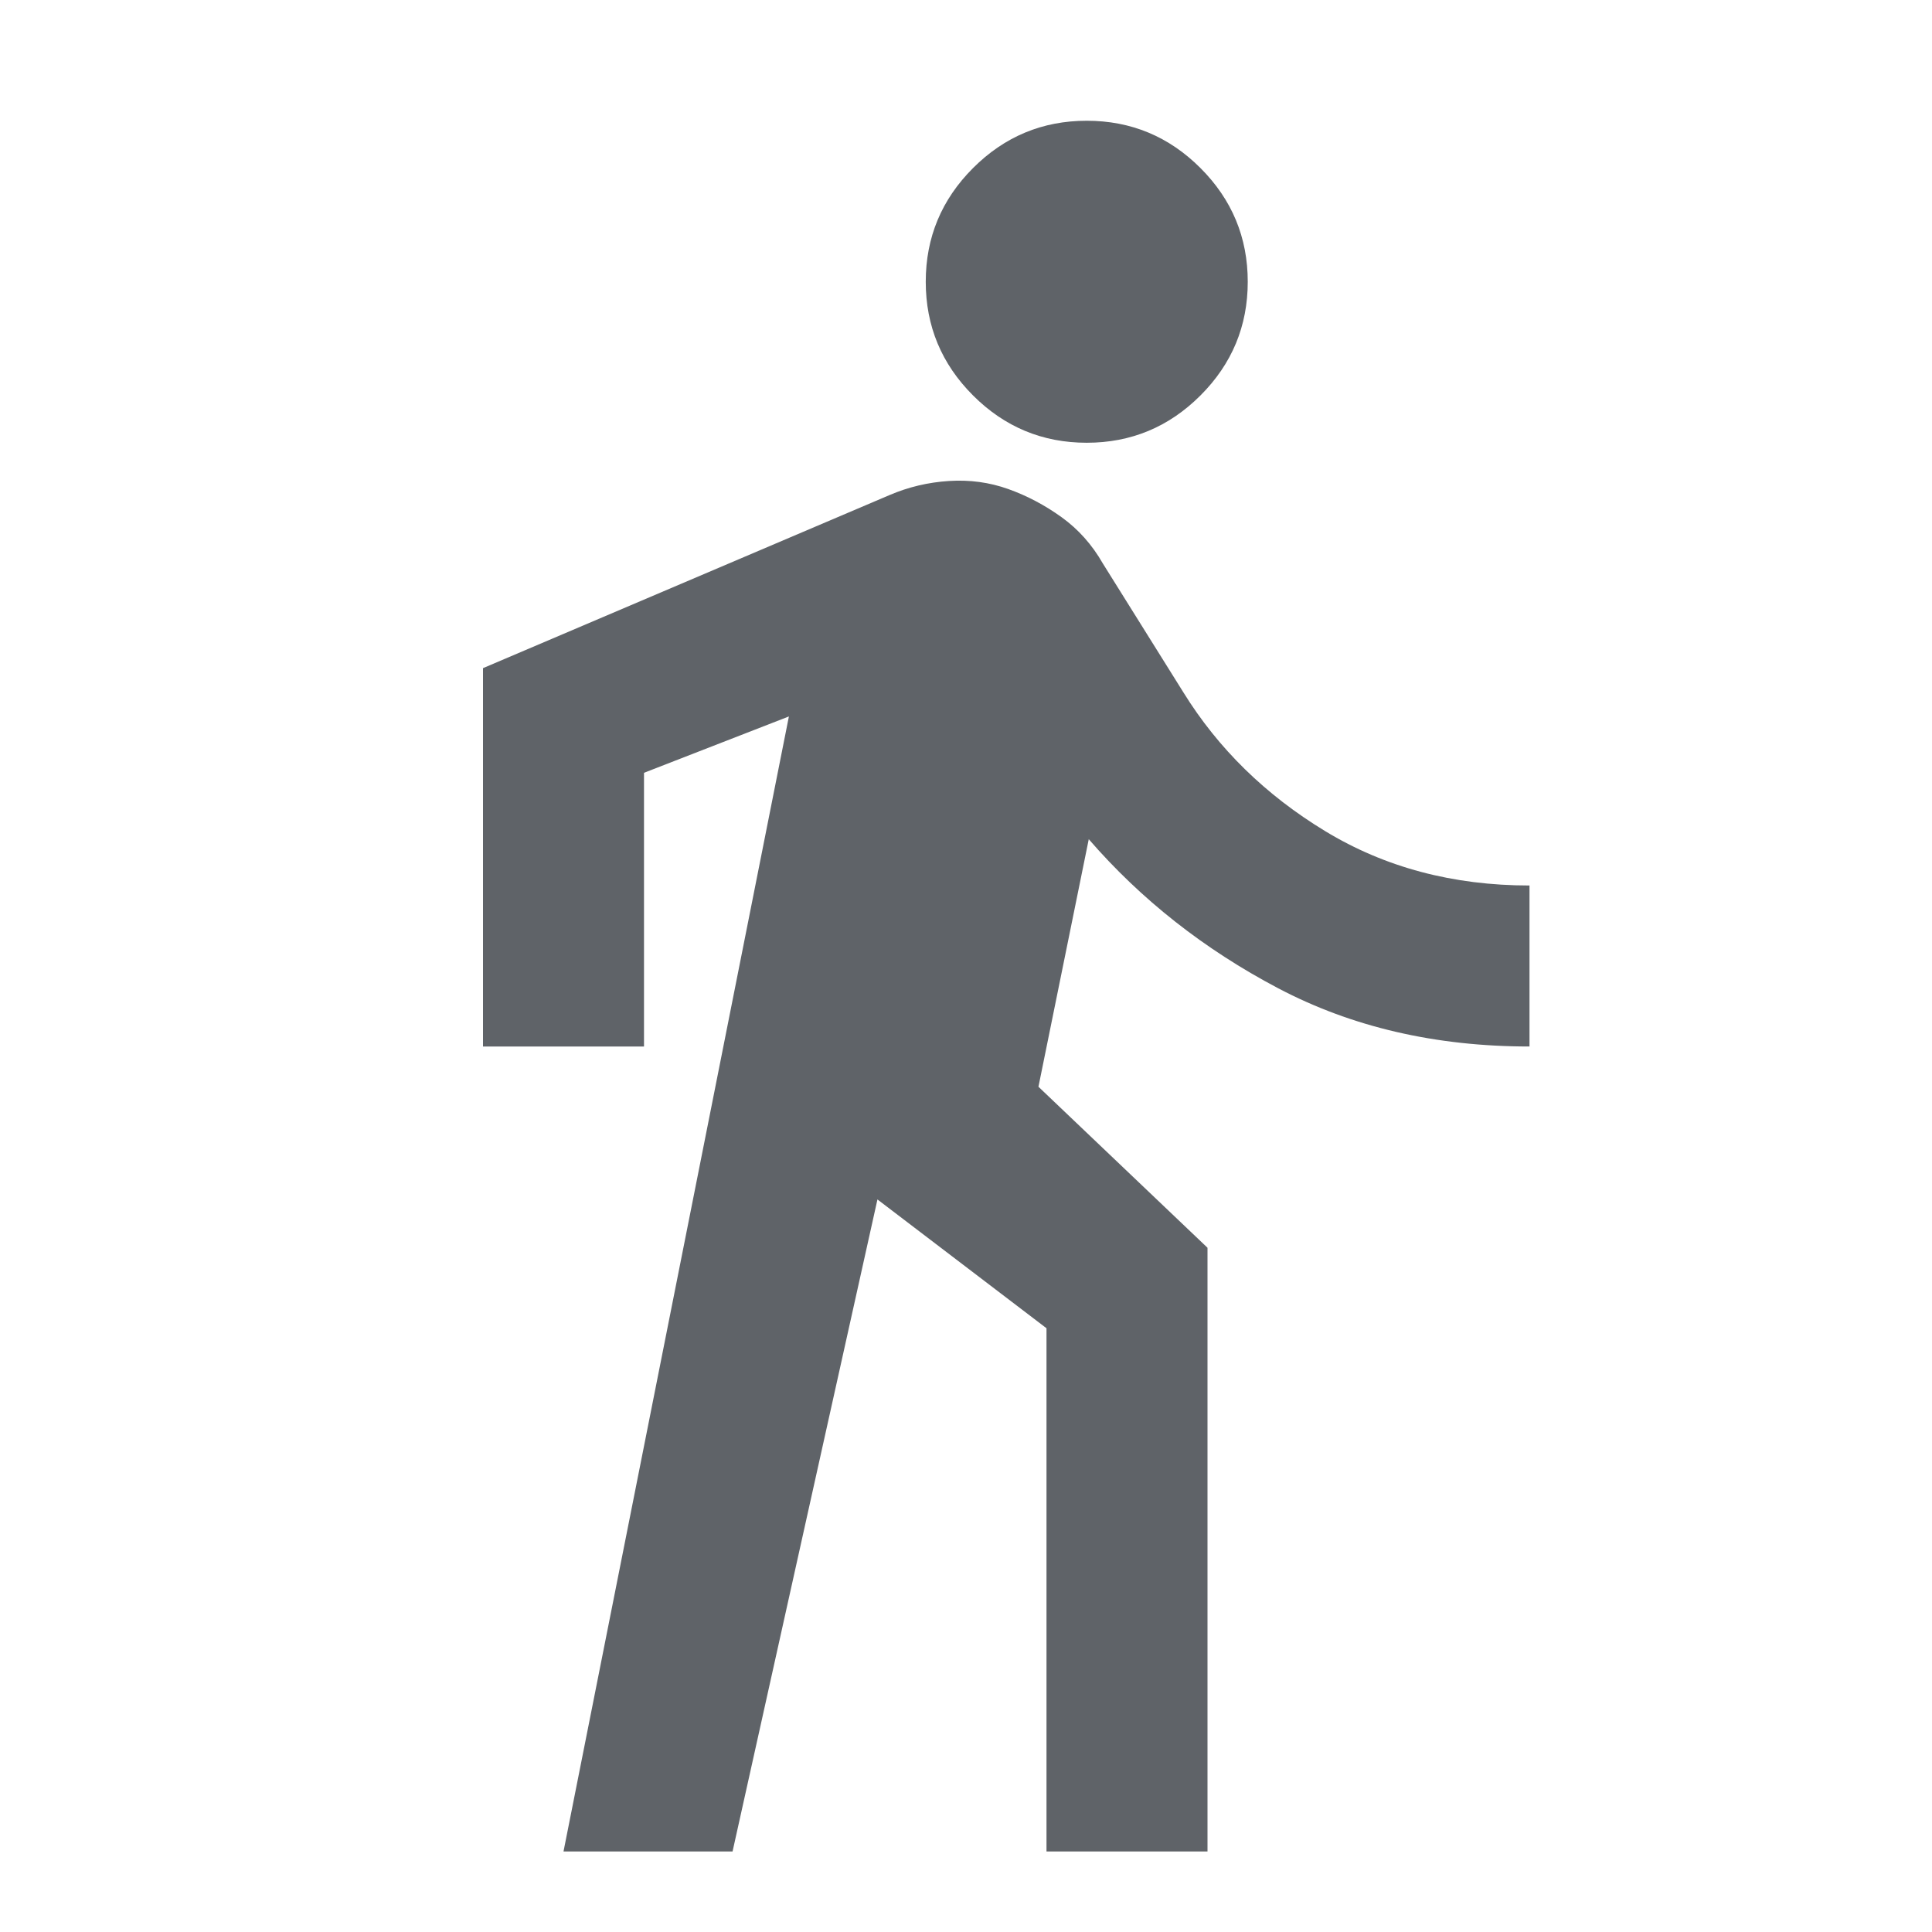
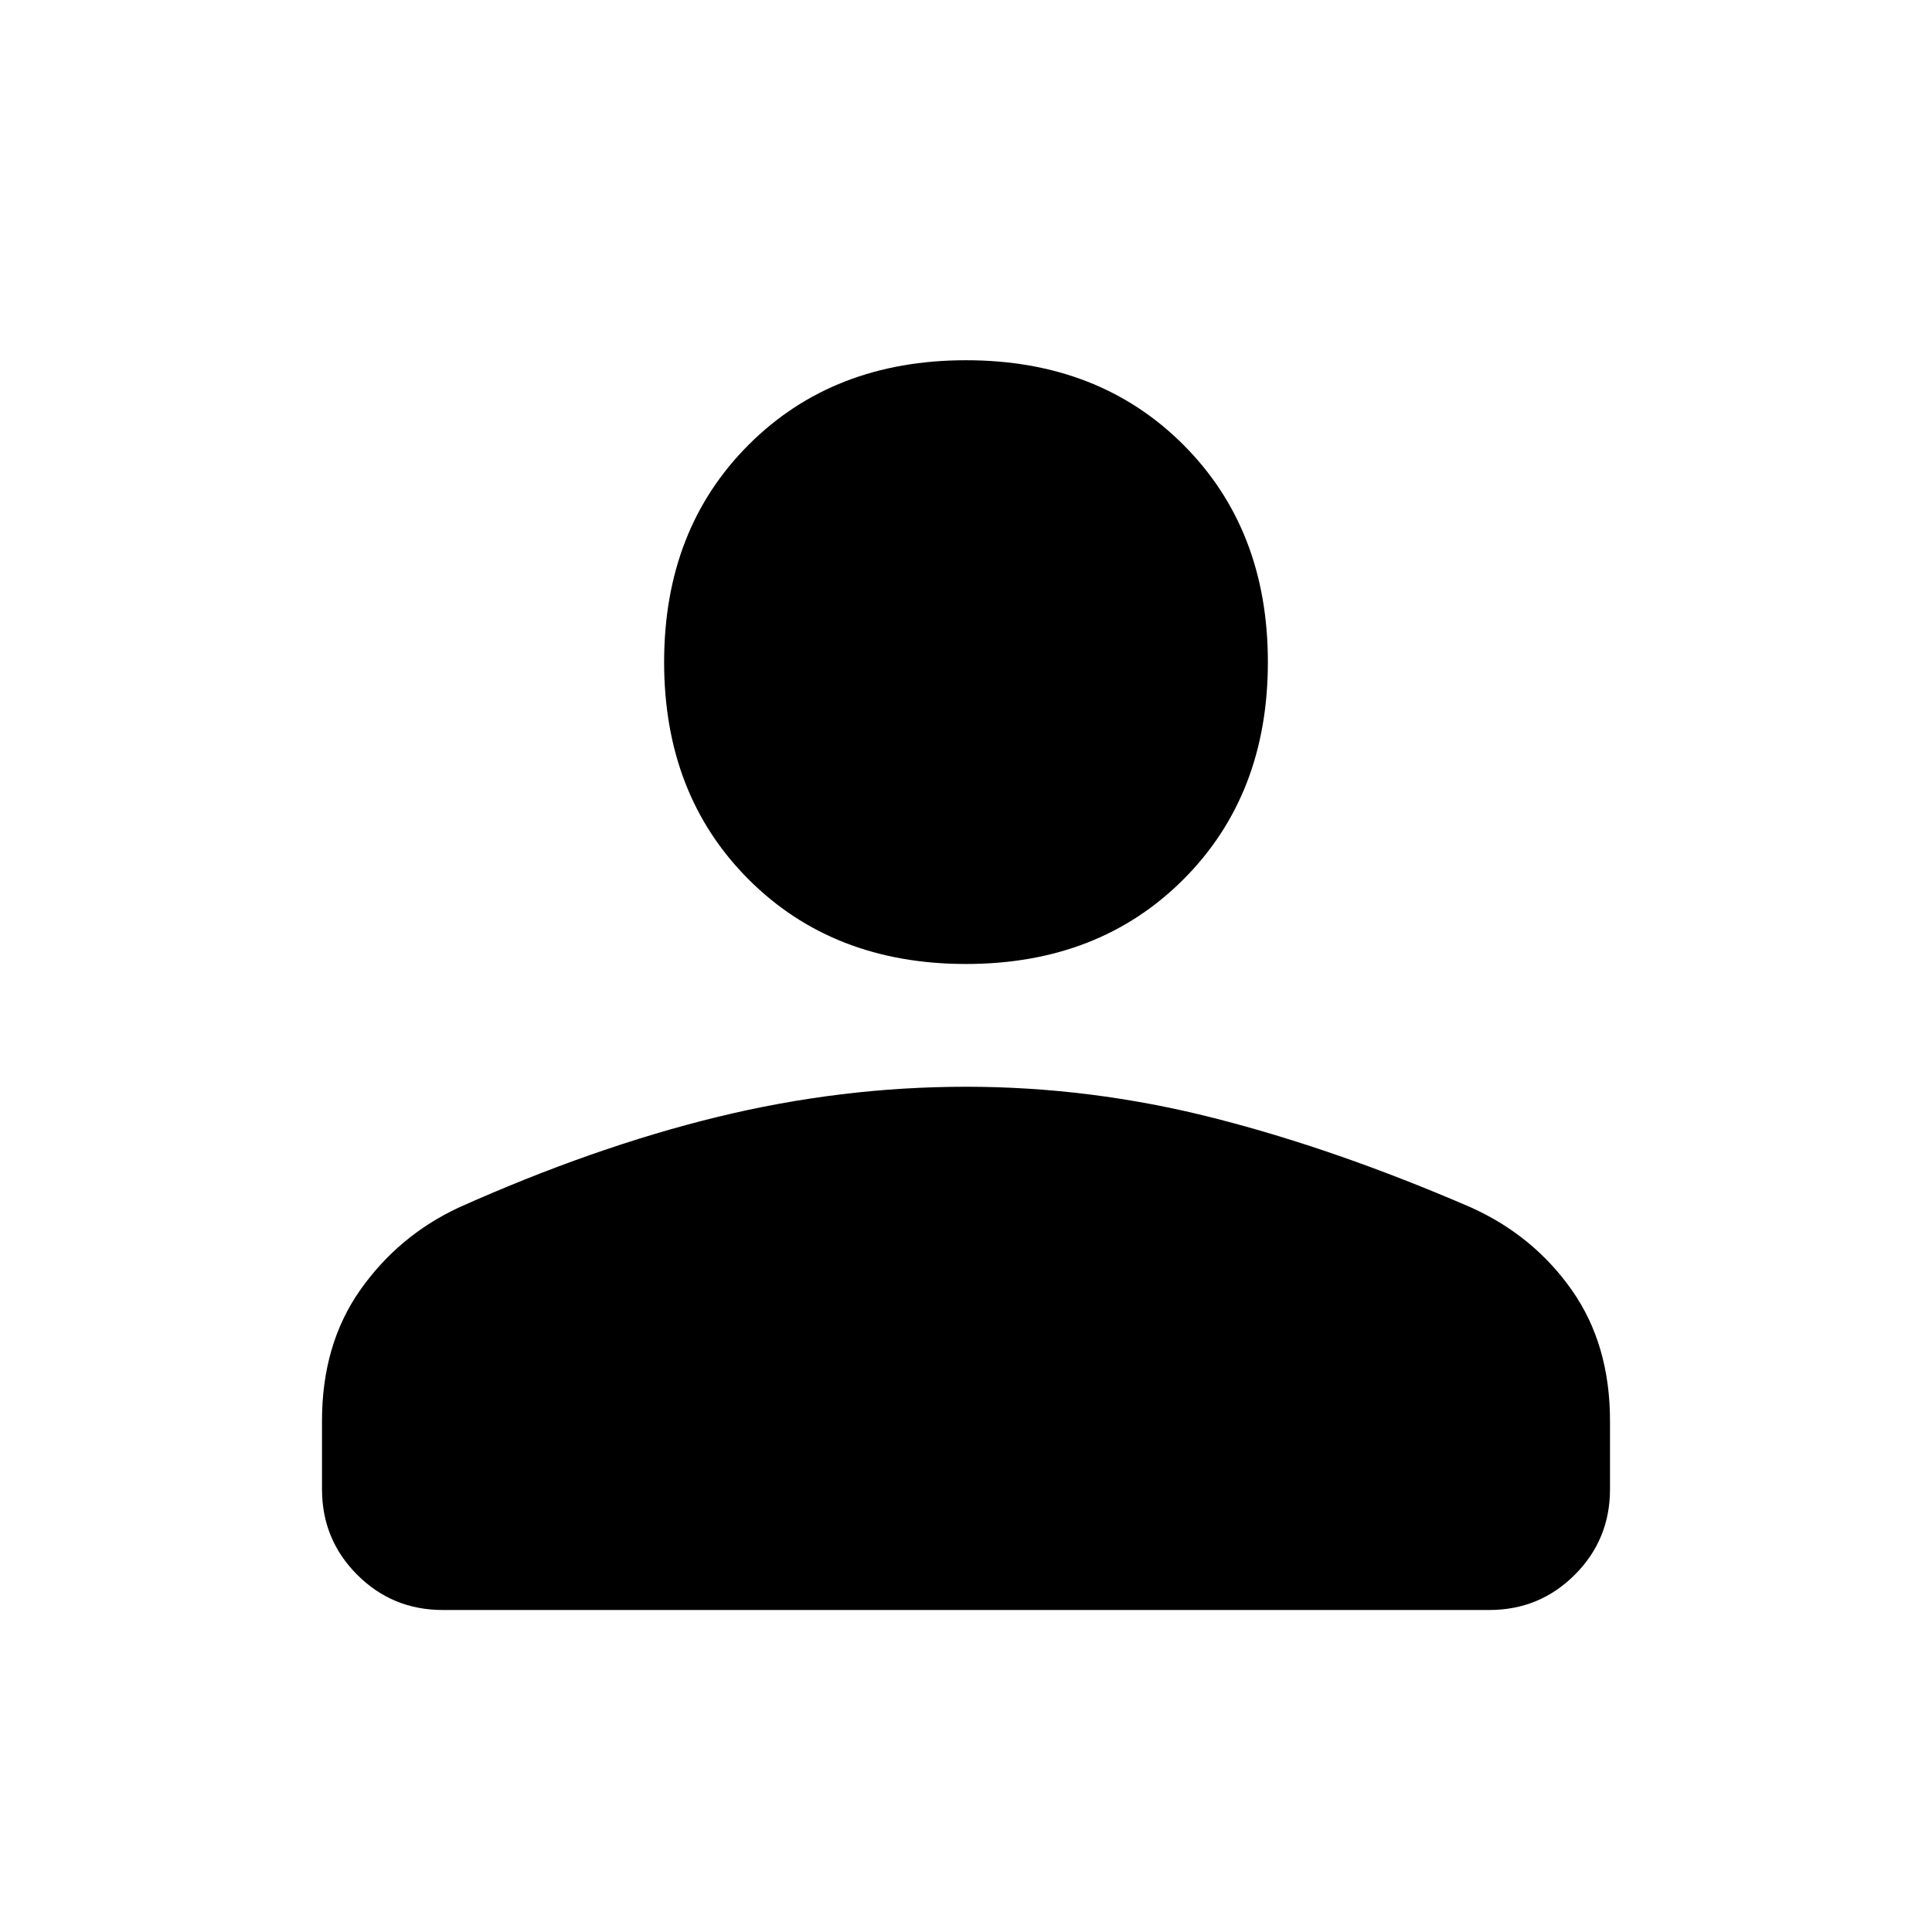
- <svg xmlns="http://www.w3.org/2000/svg" height="24px" viewBox="0 -960 960 960" width="24px" fill="#5f6368">
-   <path d="m280-40 112-564-72 28v136h-80v-188l202-86q14-6 29.5-7t29.5 4q14 5 26.5 14t20.5 23l40 64q26 42 70.5 69T760-520v80q-70 0-125-29t-94-74l-25 123 84 80v300h-80v-260l-84-64-72 324h-84Zm260-700q-33 0-56.5-23.5T460-820q0-33 23.5-56.5T540-900q33 0 56.5 23.5T620-820q0 33-23.5 56.5T540-740Z" />
+ <svg xmlns="http://www.w3.org/2000/svg" height="48" viewBox="0 -960 960 960" width="48">
+   <path d="M480-481q-66 0-108-42t-42-108q0-66 42-108t108-42q66 0 108 42t42 108q0 66-42 108t-108 42ZM160-220v-34q0-38 19-65t49-41q67-30 128.5-45T480-420q62 0 123 15.5T731-360q31 14 50 41t19 65v34q0 25-17.5 42.5T740-160H220q-25 0-42.5-17.5T160-220Z" />
</svg>
